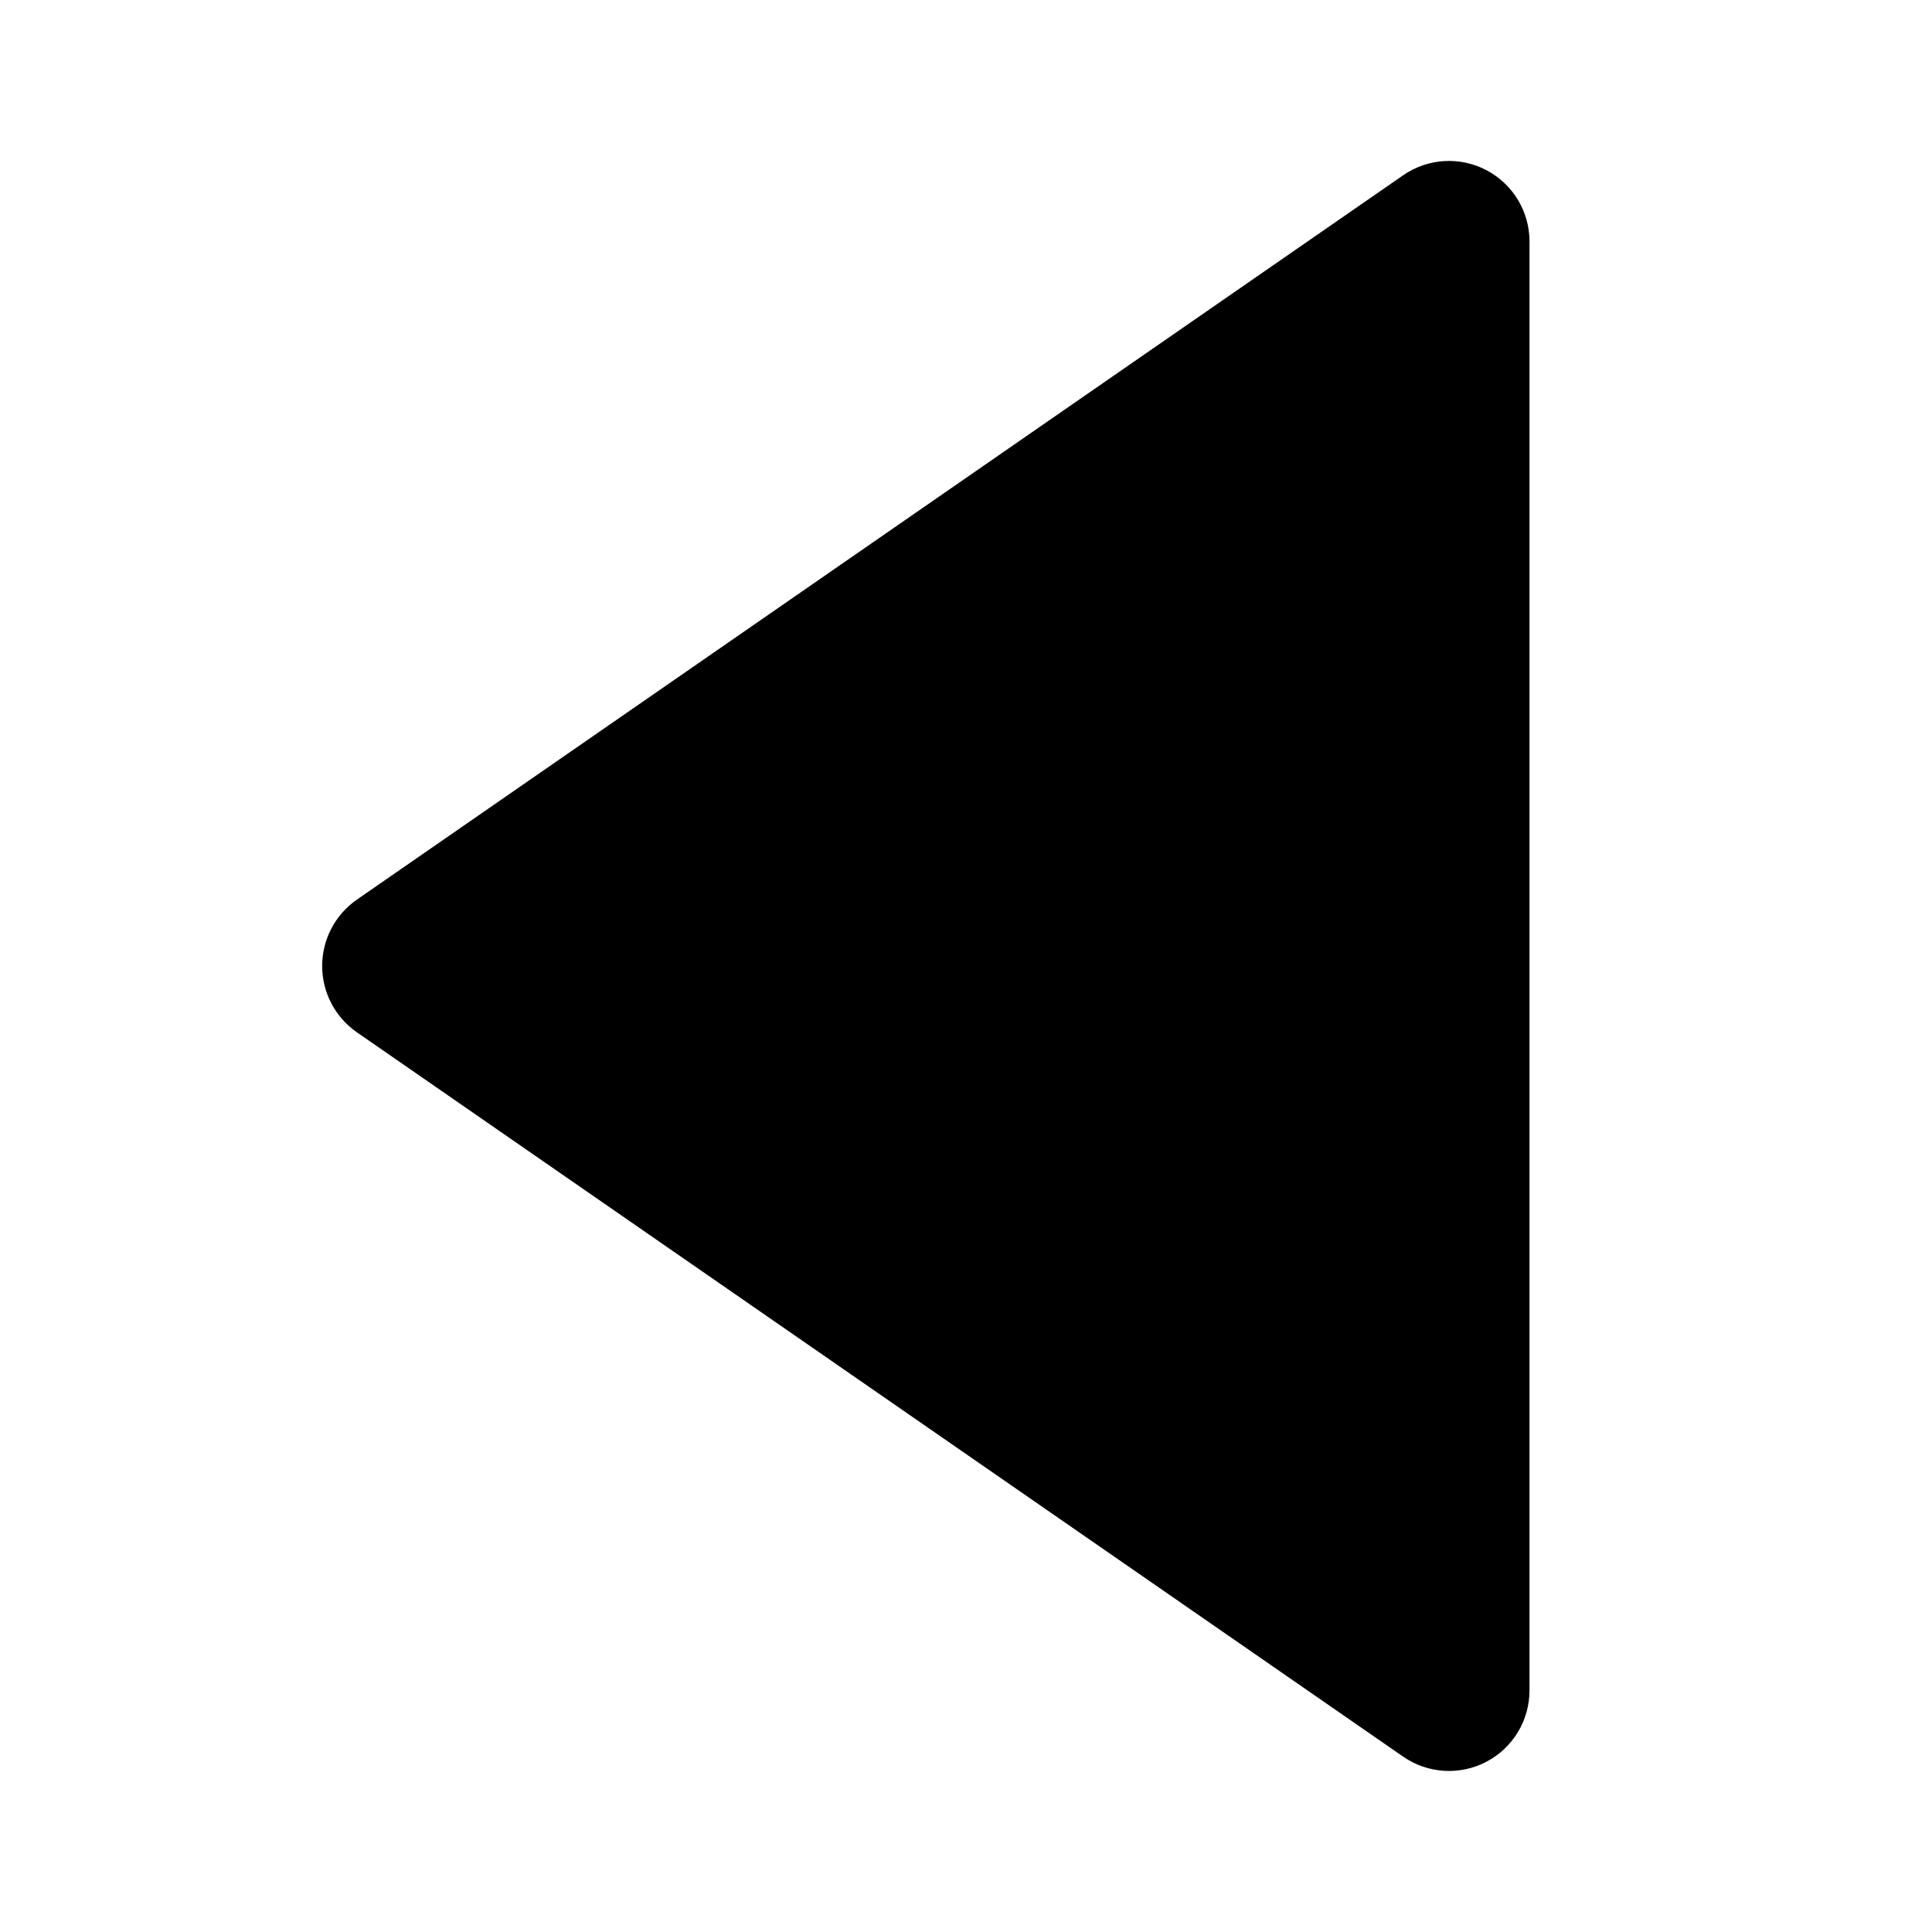
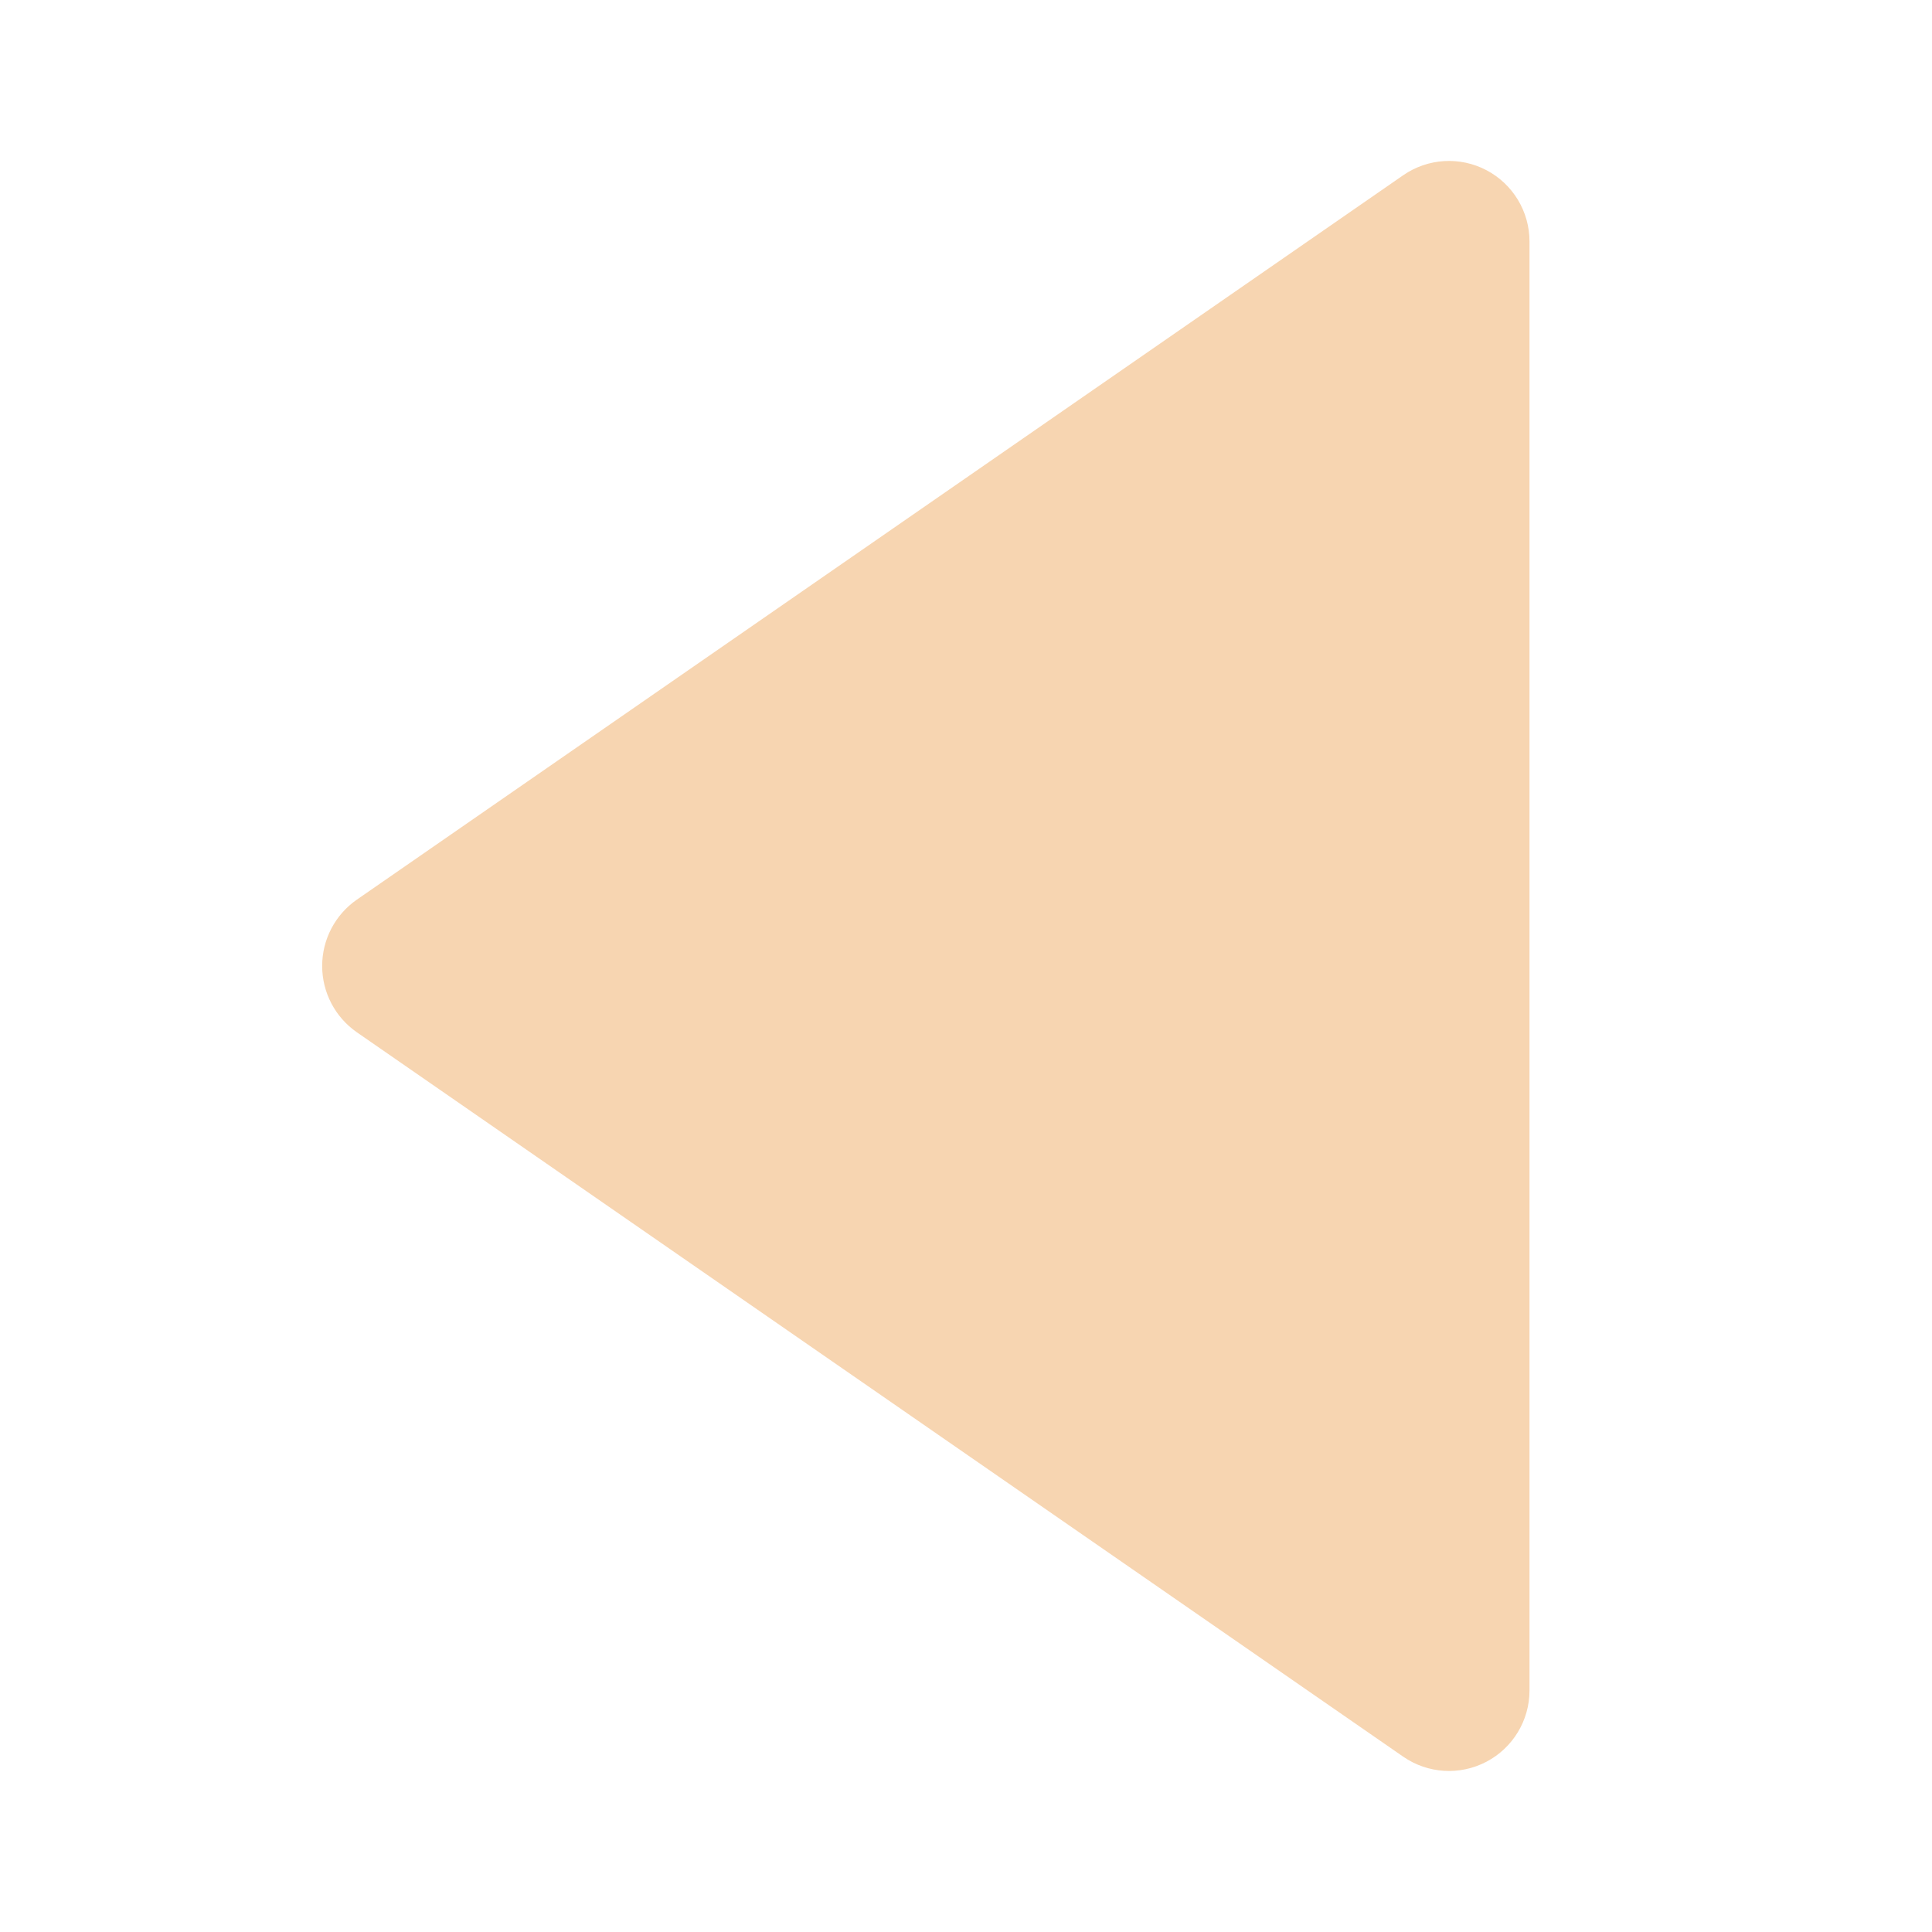
- <svg xmlns="http://www.w3.org/2000/svg" fill="#000000" width="27px" height="27px" viewBox="0 0 24 24">
+ <svg xmlns="http://www.w3.org/2000/svg" fill="#f7d5b1" width="27px" height="27px" viewBox="0 0 24 24">
  <g id="SVGRepo_bgCarrier" stroke-width="0" />
  <g id="SVGRepo_tracerCarrier" stroke-linecap="round" stroke-linejoin="round" />
  <g id="SVGRepo_iconCarrier">
    <path d="m4.431 12.822 13 9A1 1 0 0 0 19 21V3a1 1 0 0 0-1.569-.823l-13 9a1.003 1.003 0 0 0 0 1.645z" />
  </g>
</svg>
